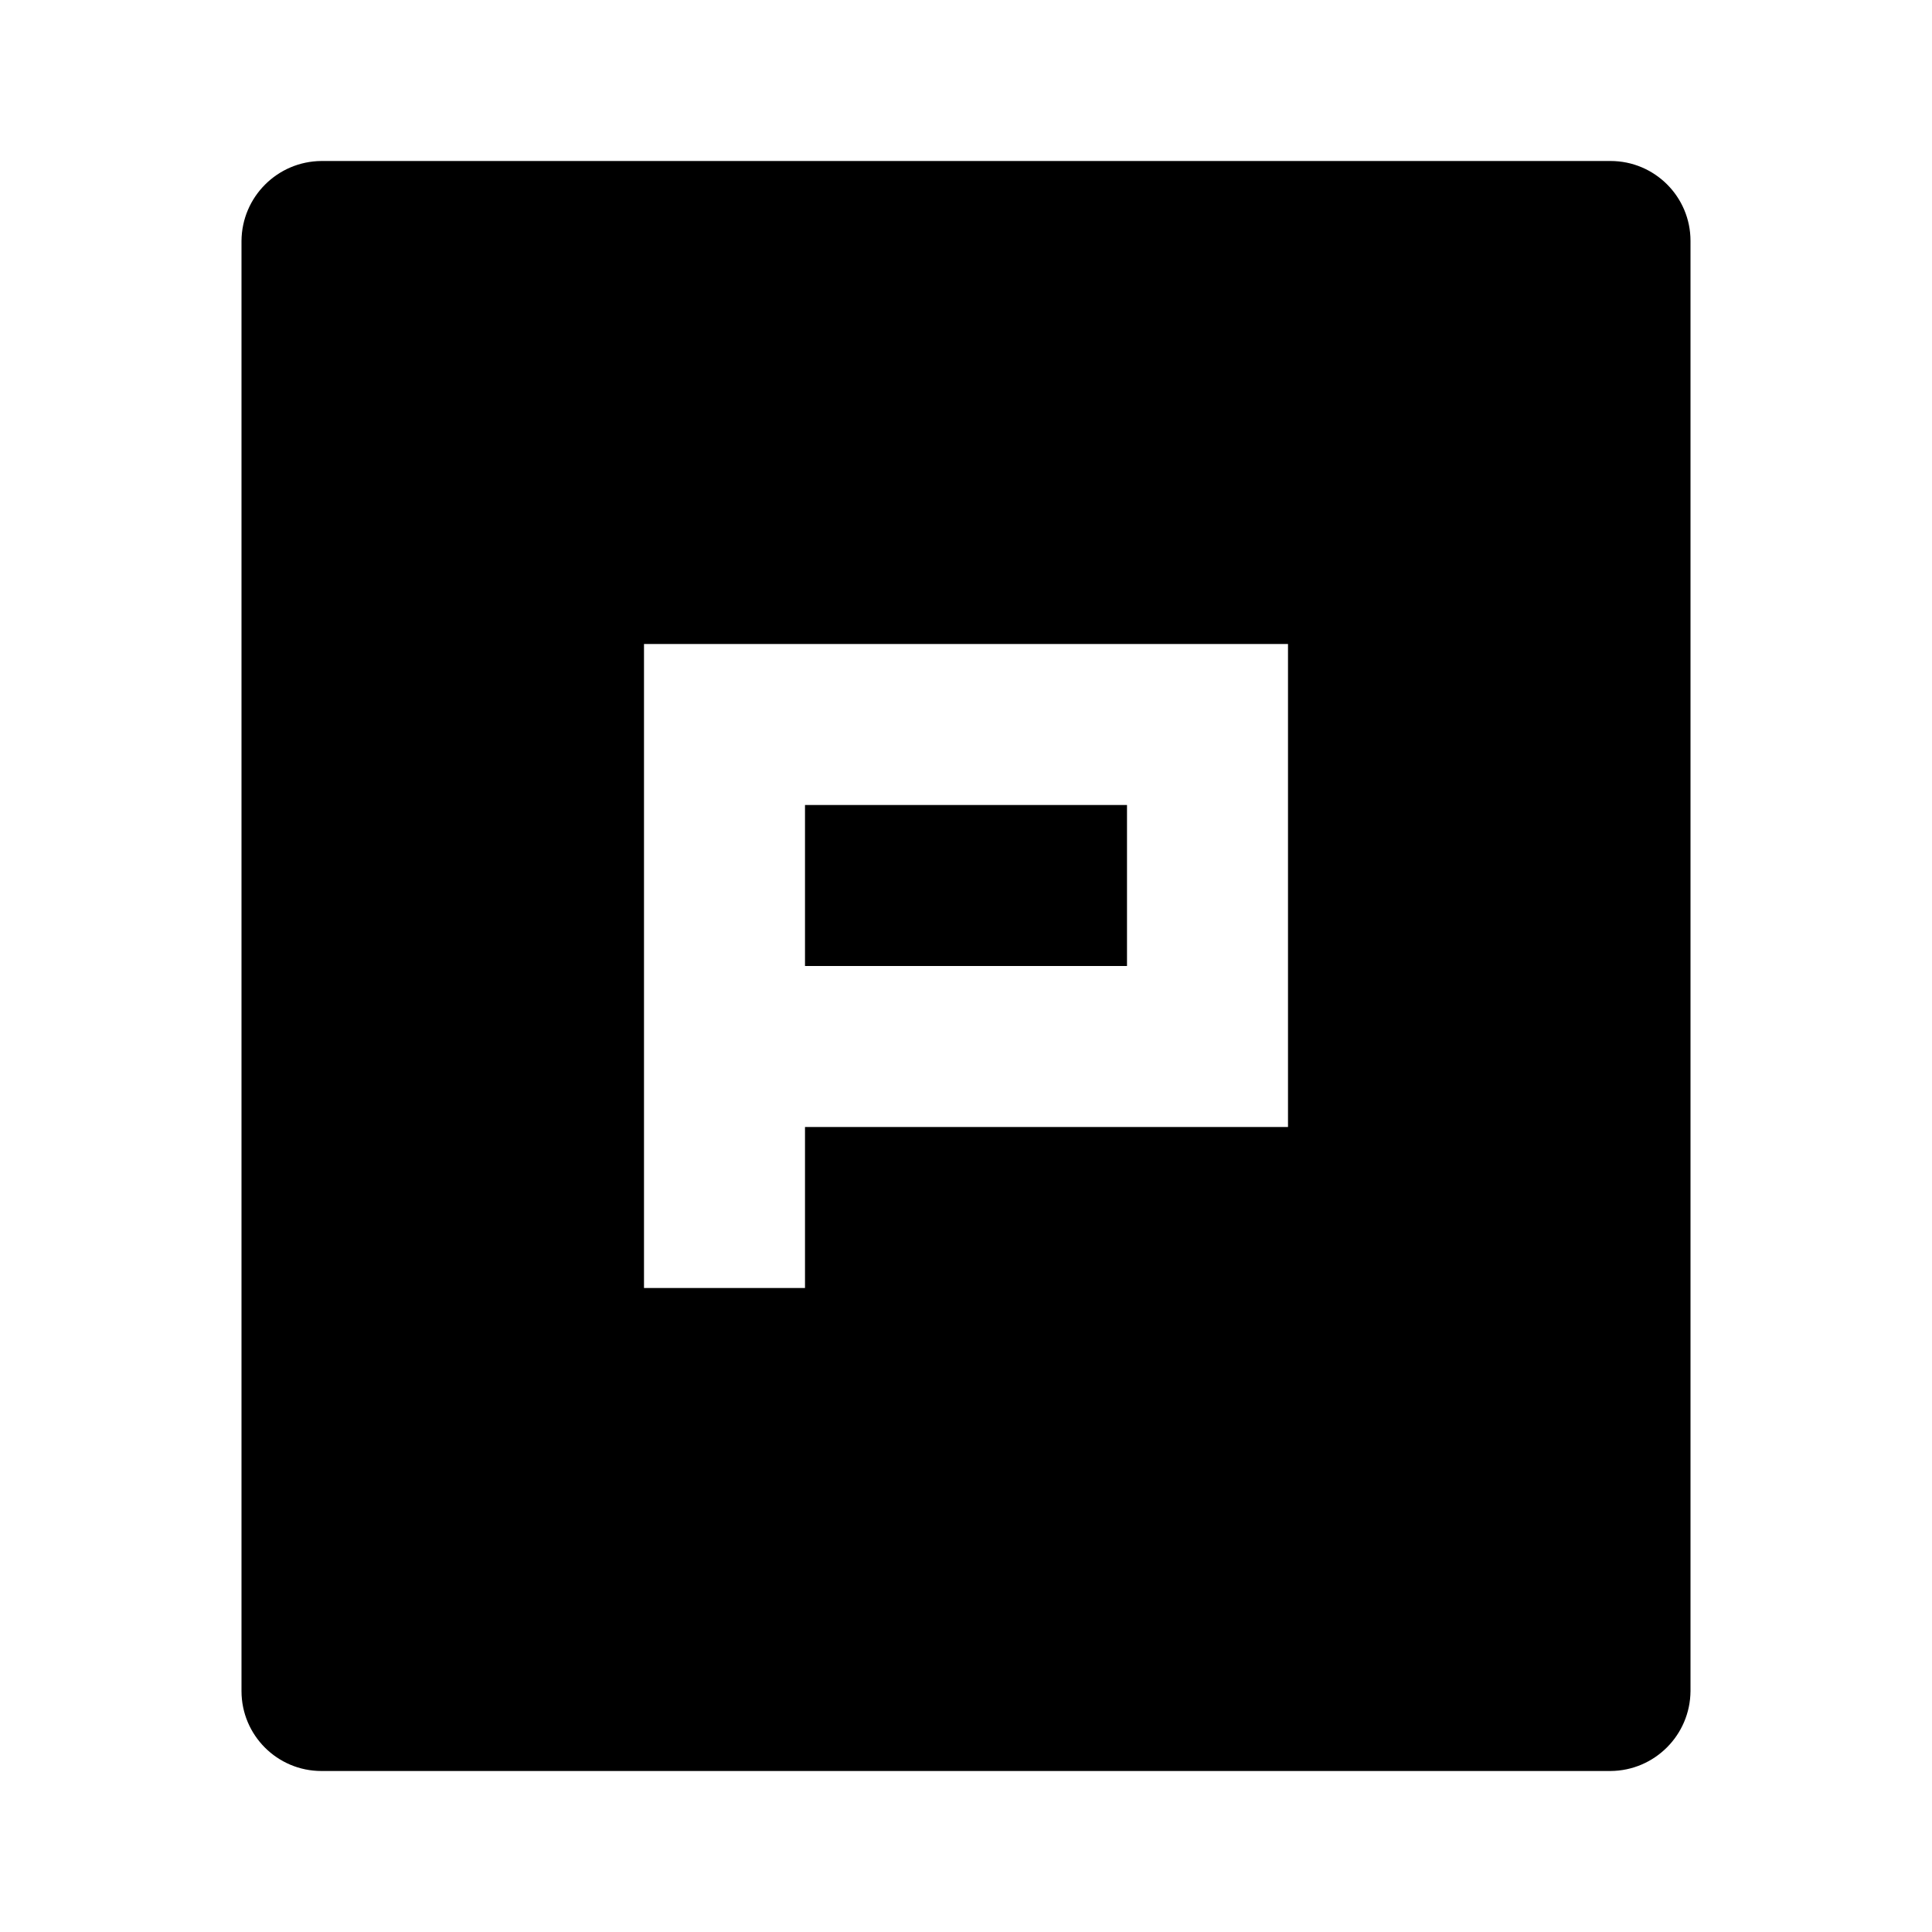
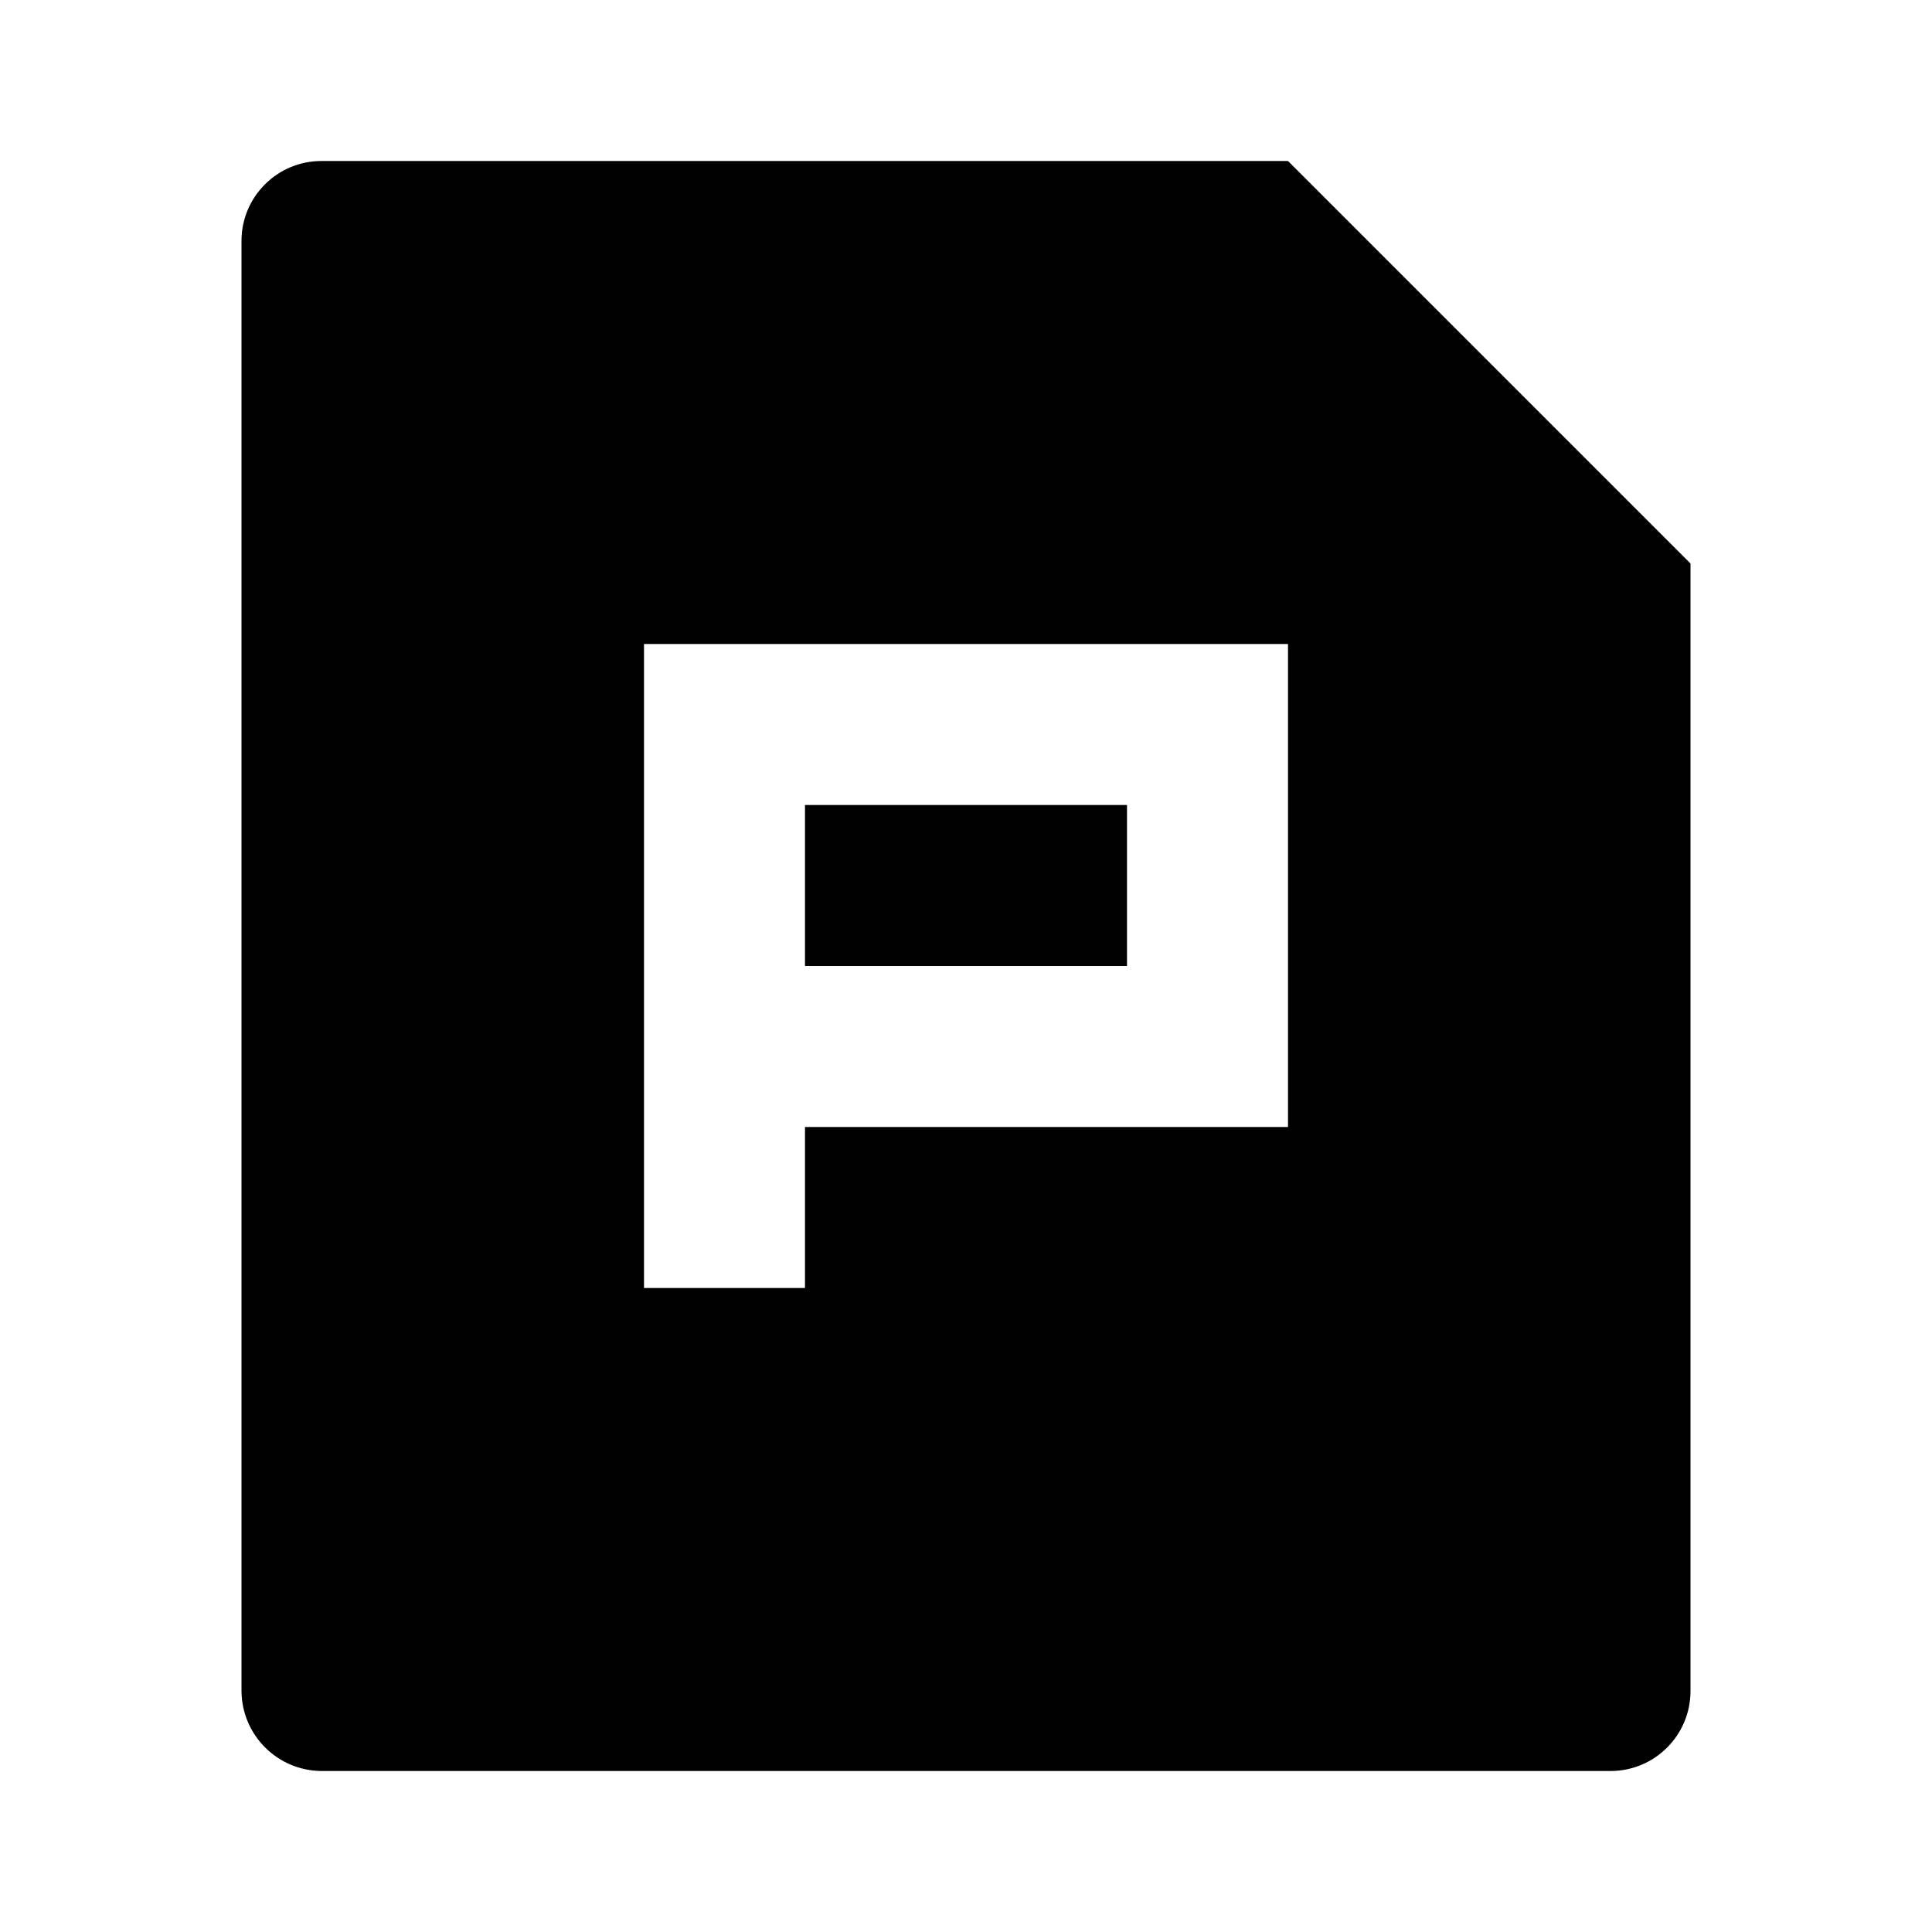
<svg xmlns="http://www.w3.org/2000/svg" viewBox="0 0 24 24">
  <g>
    <path fill="none" d="M0 0h24v24H0z" />
-     <path d="M21 2.992v18.016a1 1 0 0 1-.993.992H3.993A.993.993 0 0 1 3 21.008V2.992A1 1 0 0 1 3.993 2h16.014c.548 0 .993.444.993.992zM8 8v8h2v-2h6V8H8zm2 2h4v2h-4v-2z" />
+     <path fill="#000" d="M16 2l5 5v14.008a.993.993 0 0 1-.993.992H3.993A1 1 0 0 1 3 21.008V2.992C3 2.444 3.445 2 3.993 2H16zM8 8v8h2v-2h6V8H8zm2 2h4v2h-4v-2z" />
  </g>
</svg>
